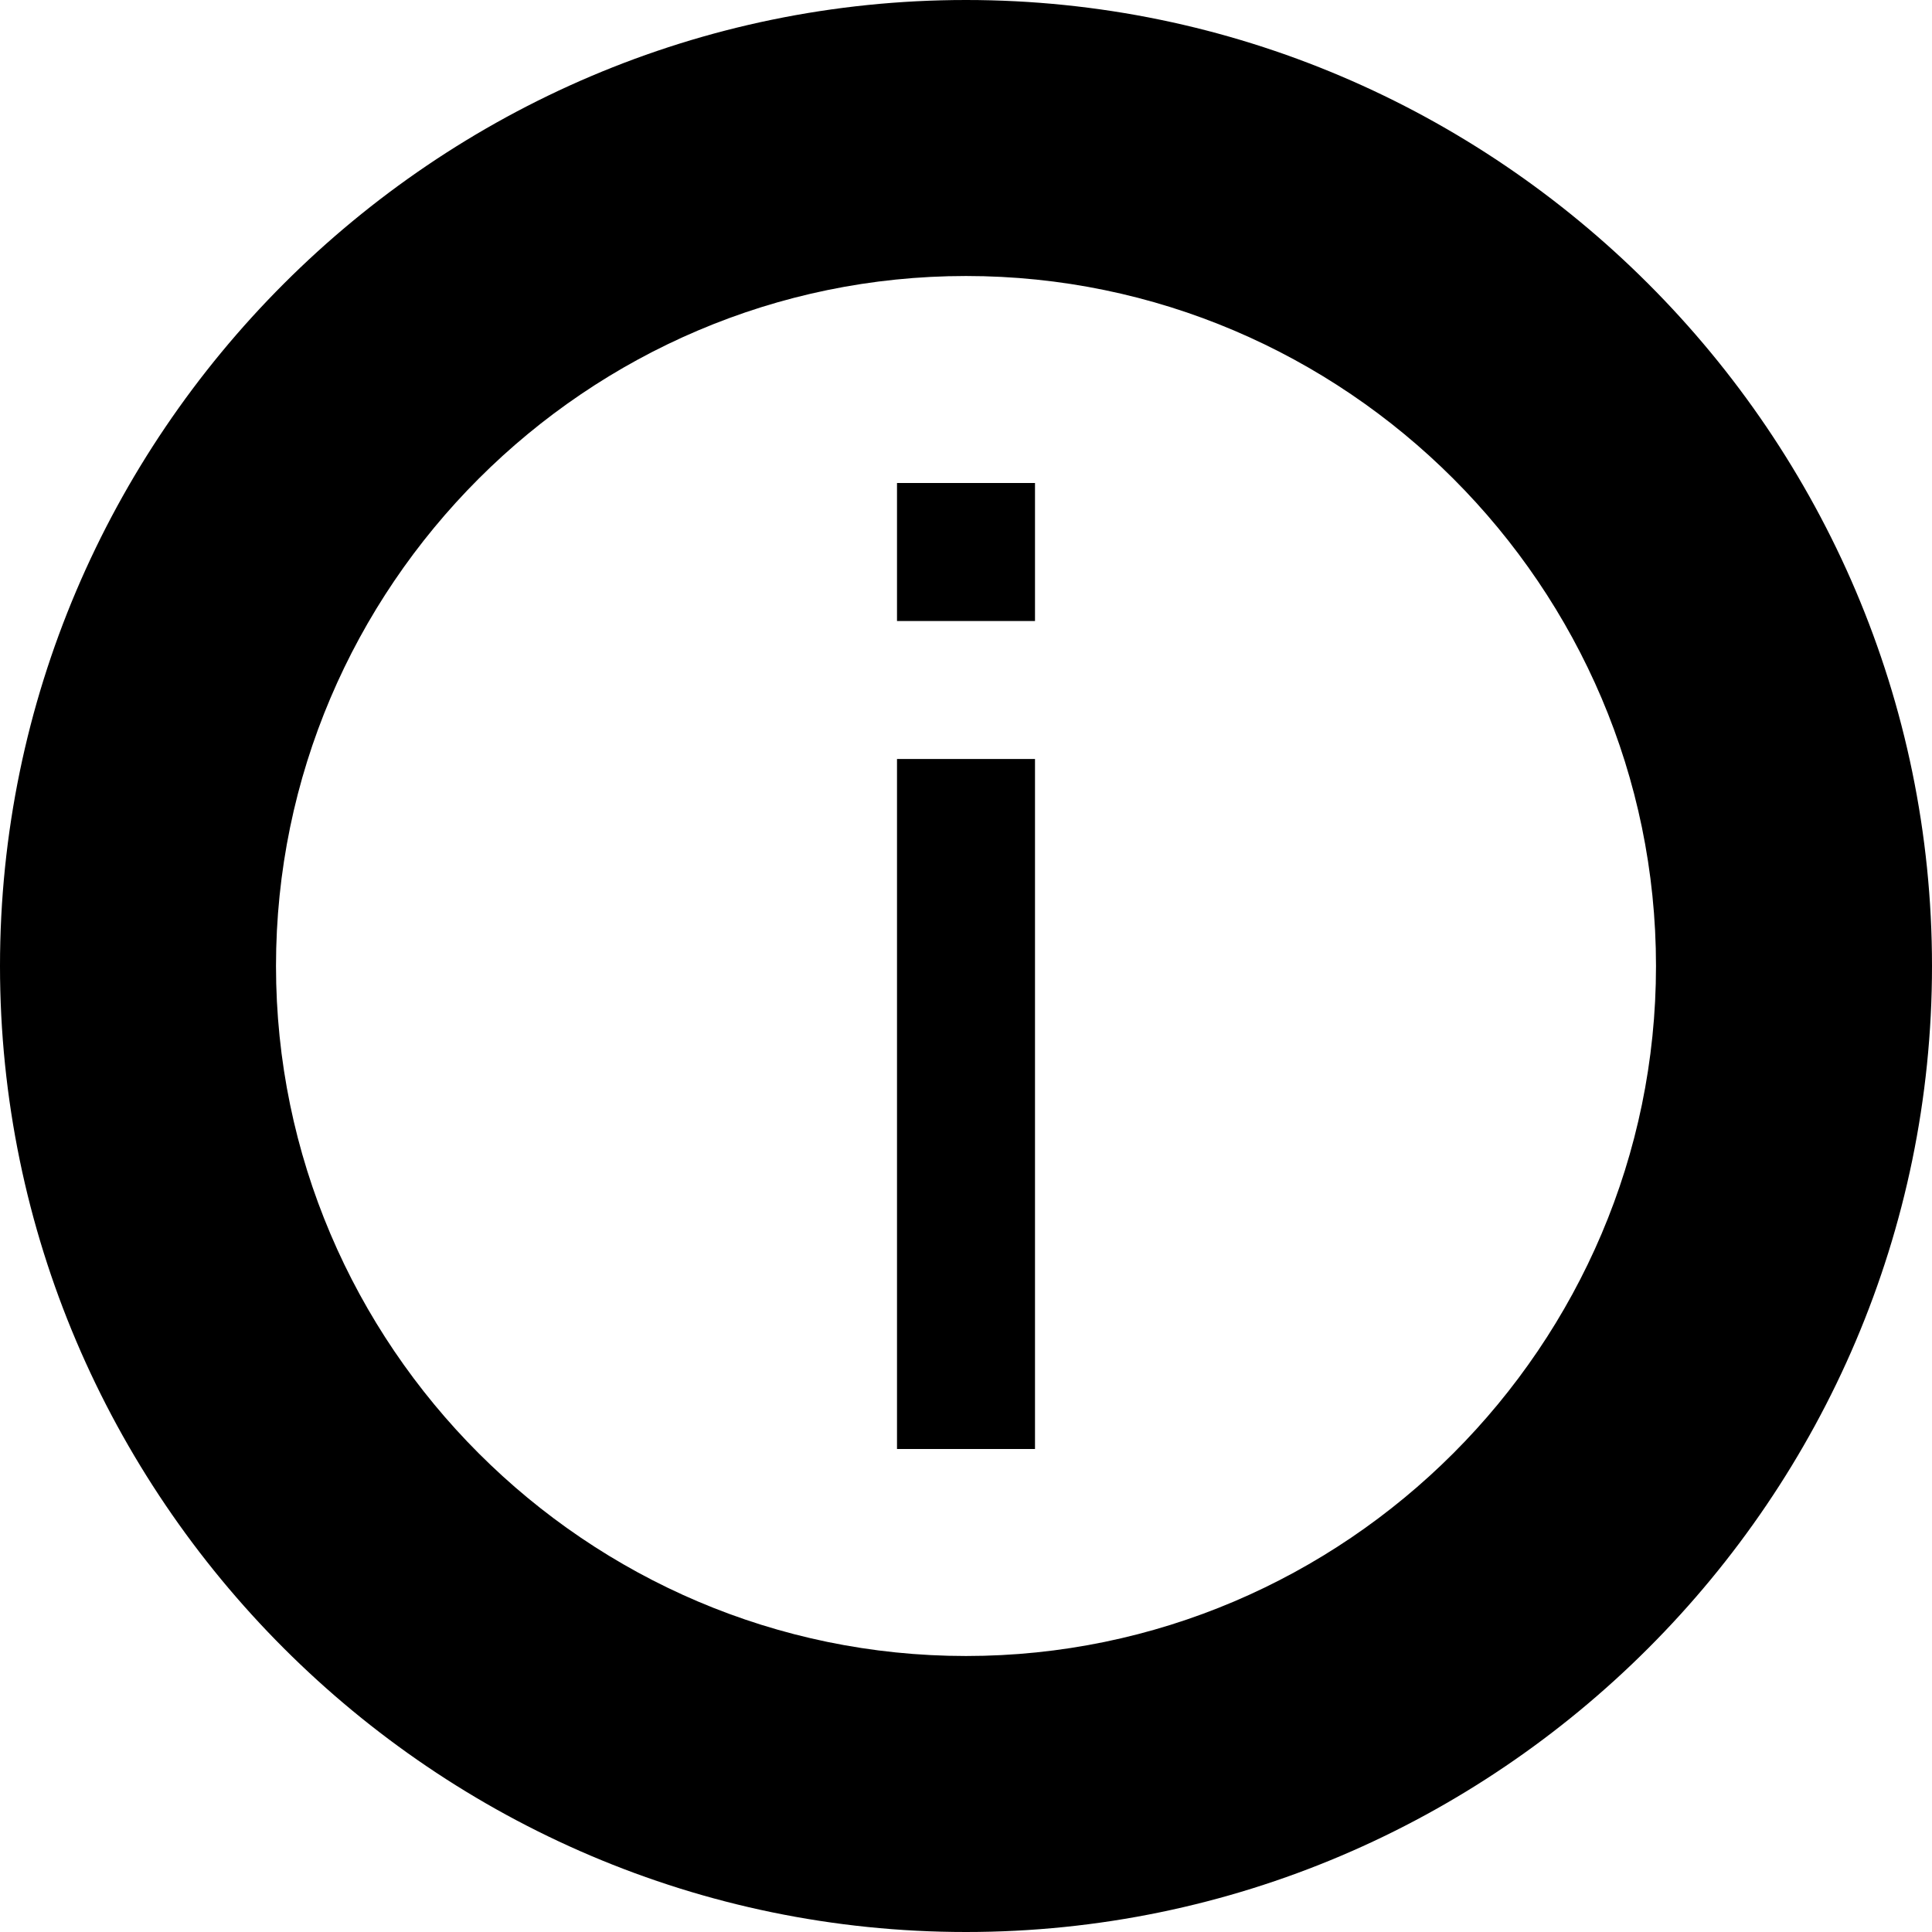
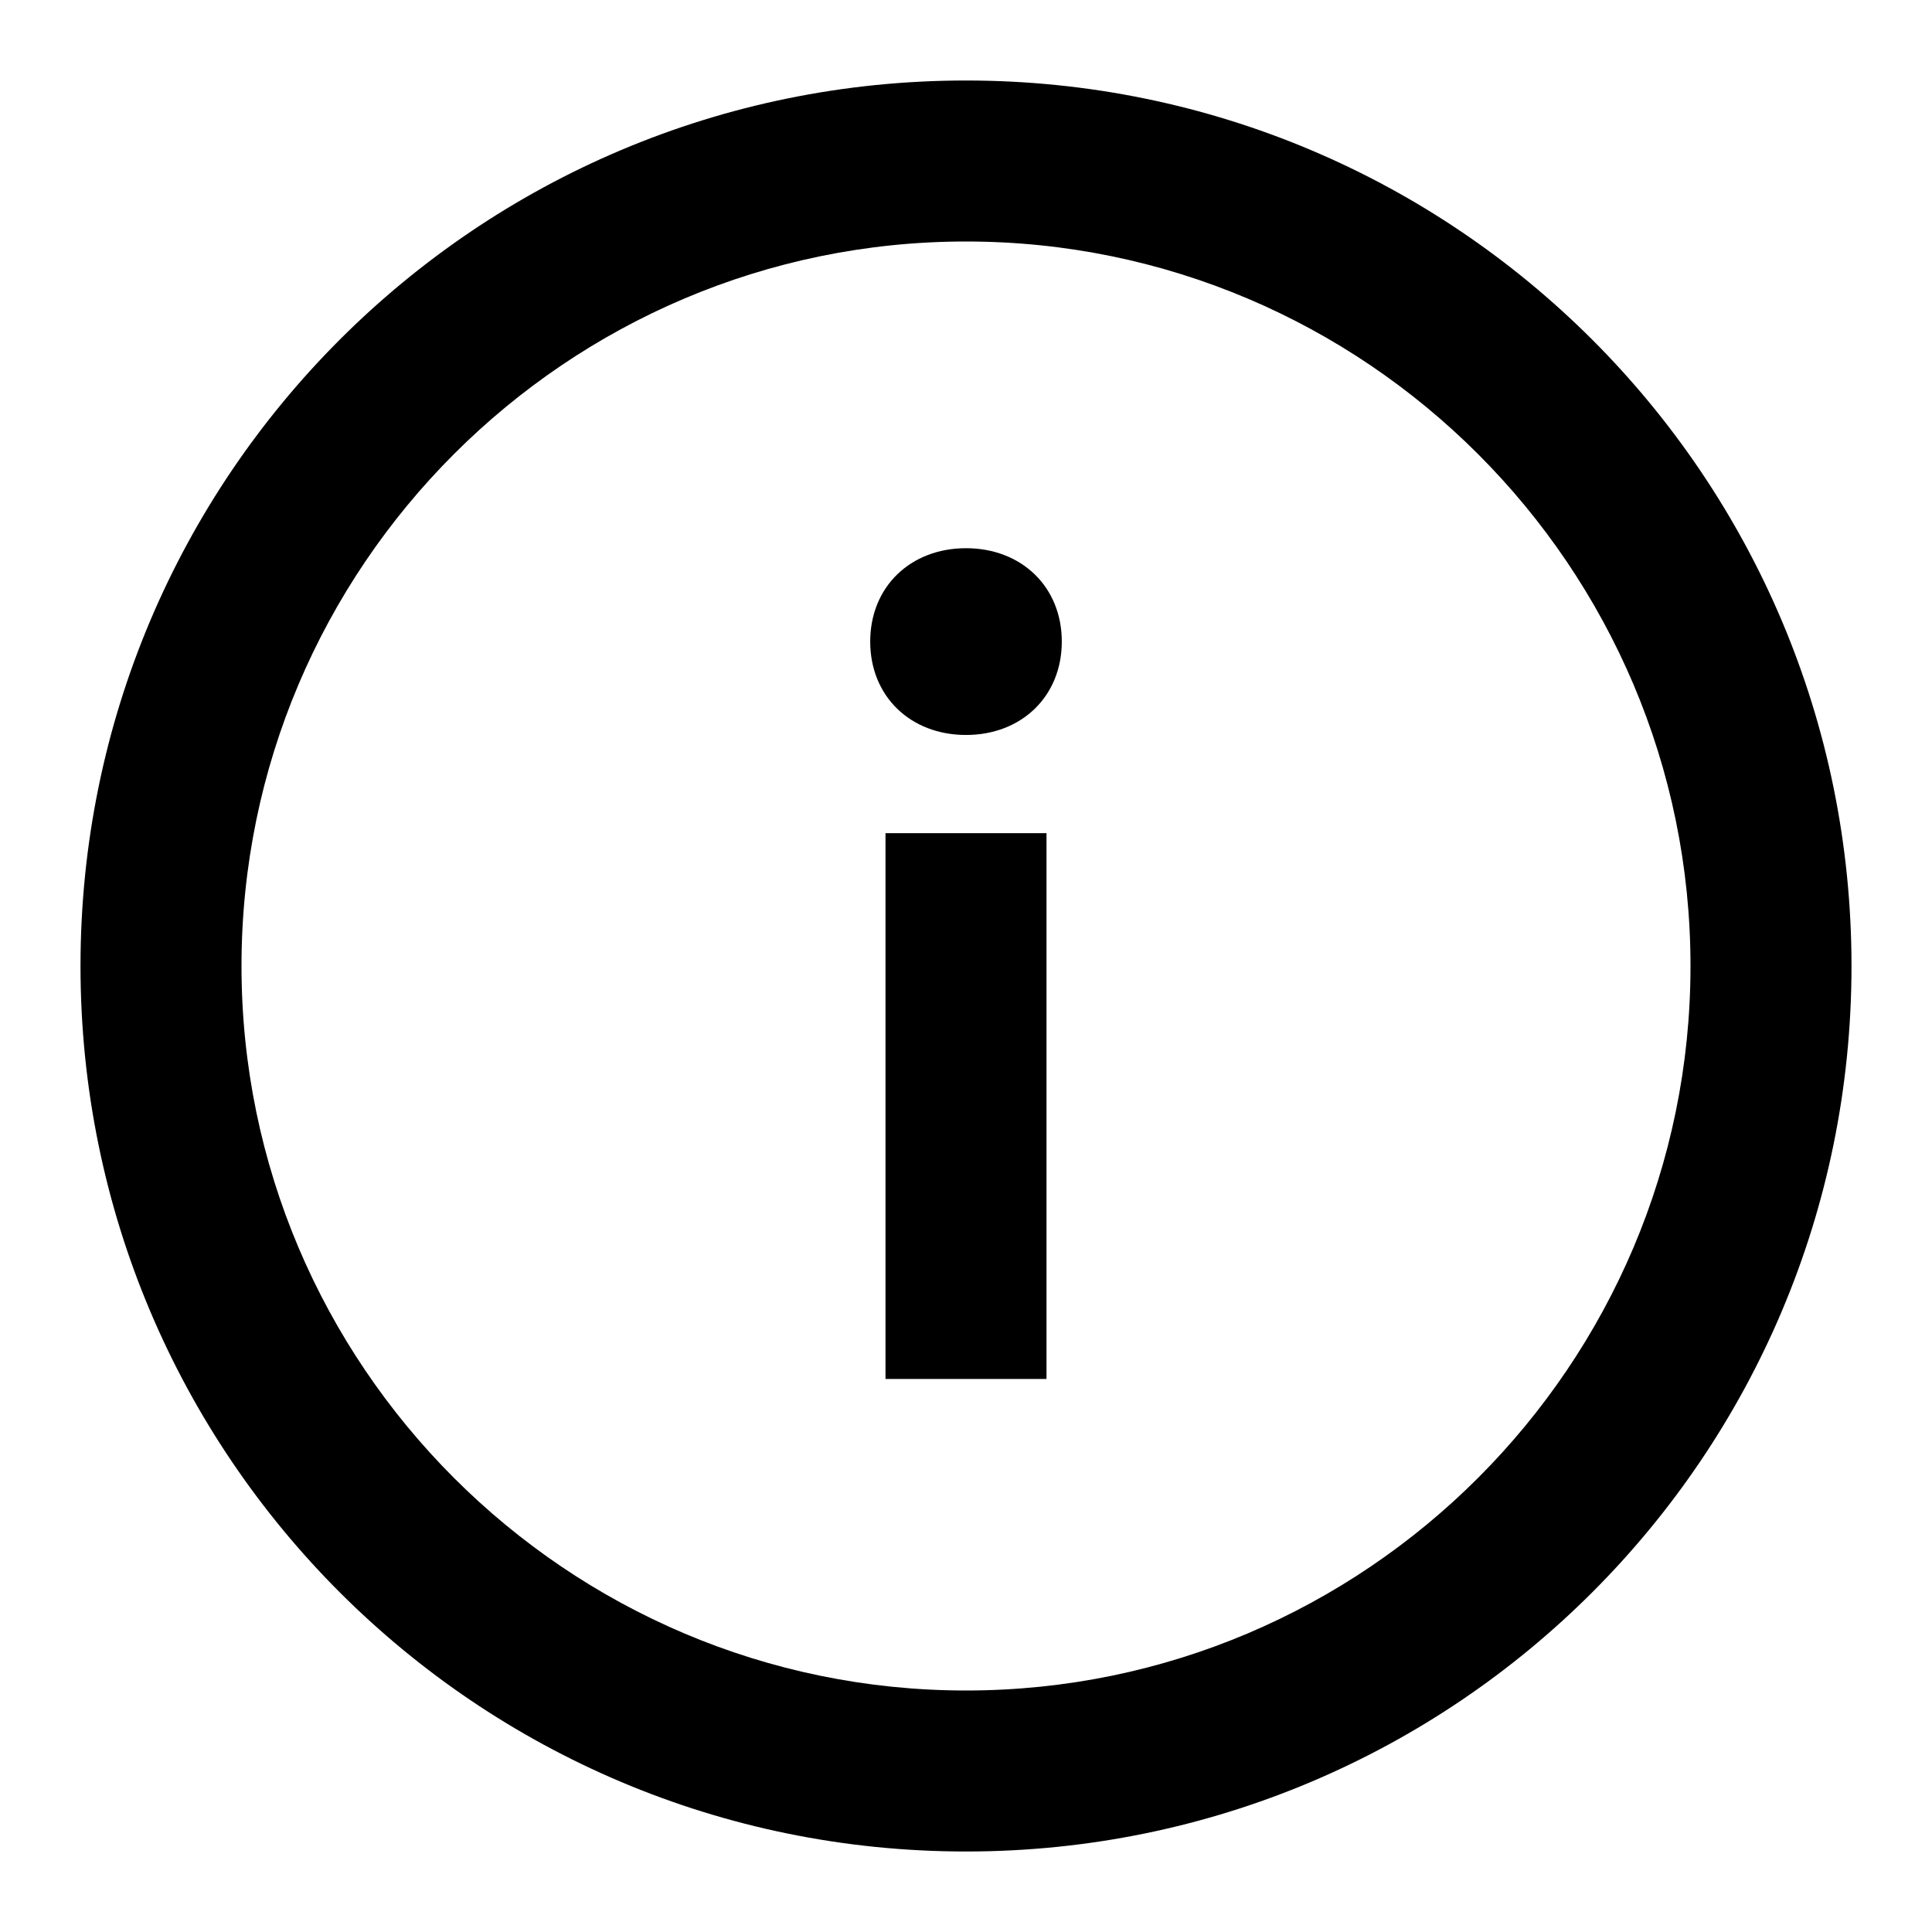
- <svg xmlns="http://www.w3.org/2000/svg" viewBox="0 0 28 28">
-   <path fill-rule="evenodd" d="M14 0C6.3 0 0 6.3 0 14s6.3 14 14 14 14-6.3 14-14S21.7 0 14 0zm0 24C8.5 24 4 19.5 4 14S8.5 4 14 4s10 4.5 10 10-4.5 10-10 10zM13 9h2V7h-2v2zm0 12h2V11h-2v10z" />
+ <svg xmlns="http://www.w3.org/2000/svg" viewBox="0 0 24 24">
+   <path d="M12 9.13C11.31 9.13 10.81 8.65 10.81 7.97C10.81 7.29 11.31 6.81 12 6.81C12.69 6.81 13.19 7.29 13.19 7.97C13.19 8.65 12.69 9.13 12 9.13Z" />
+   <path d="M11 17.13V10.35H13V17.13H11Z" />
+   <path fill-rule="evenodd" clip-rule="evenodd" d="M12 1C5.92 1 1 5.92 1 12C1 18.08 5.92 23 12 23C18.08 23 23 18.08 23 12C23 5.92 18.08 1 12 1ZM12 3C16.96 3 21 7.04 21 12C21 16.96 16.96 21 12 21C7.04 21 3 16.96 3 12C3 7.04 7.04 3 12 3Z" />
</svg>
